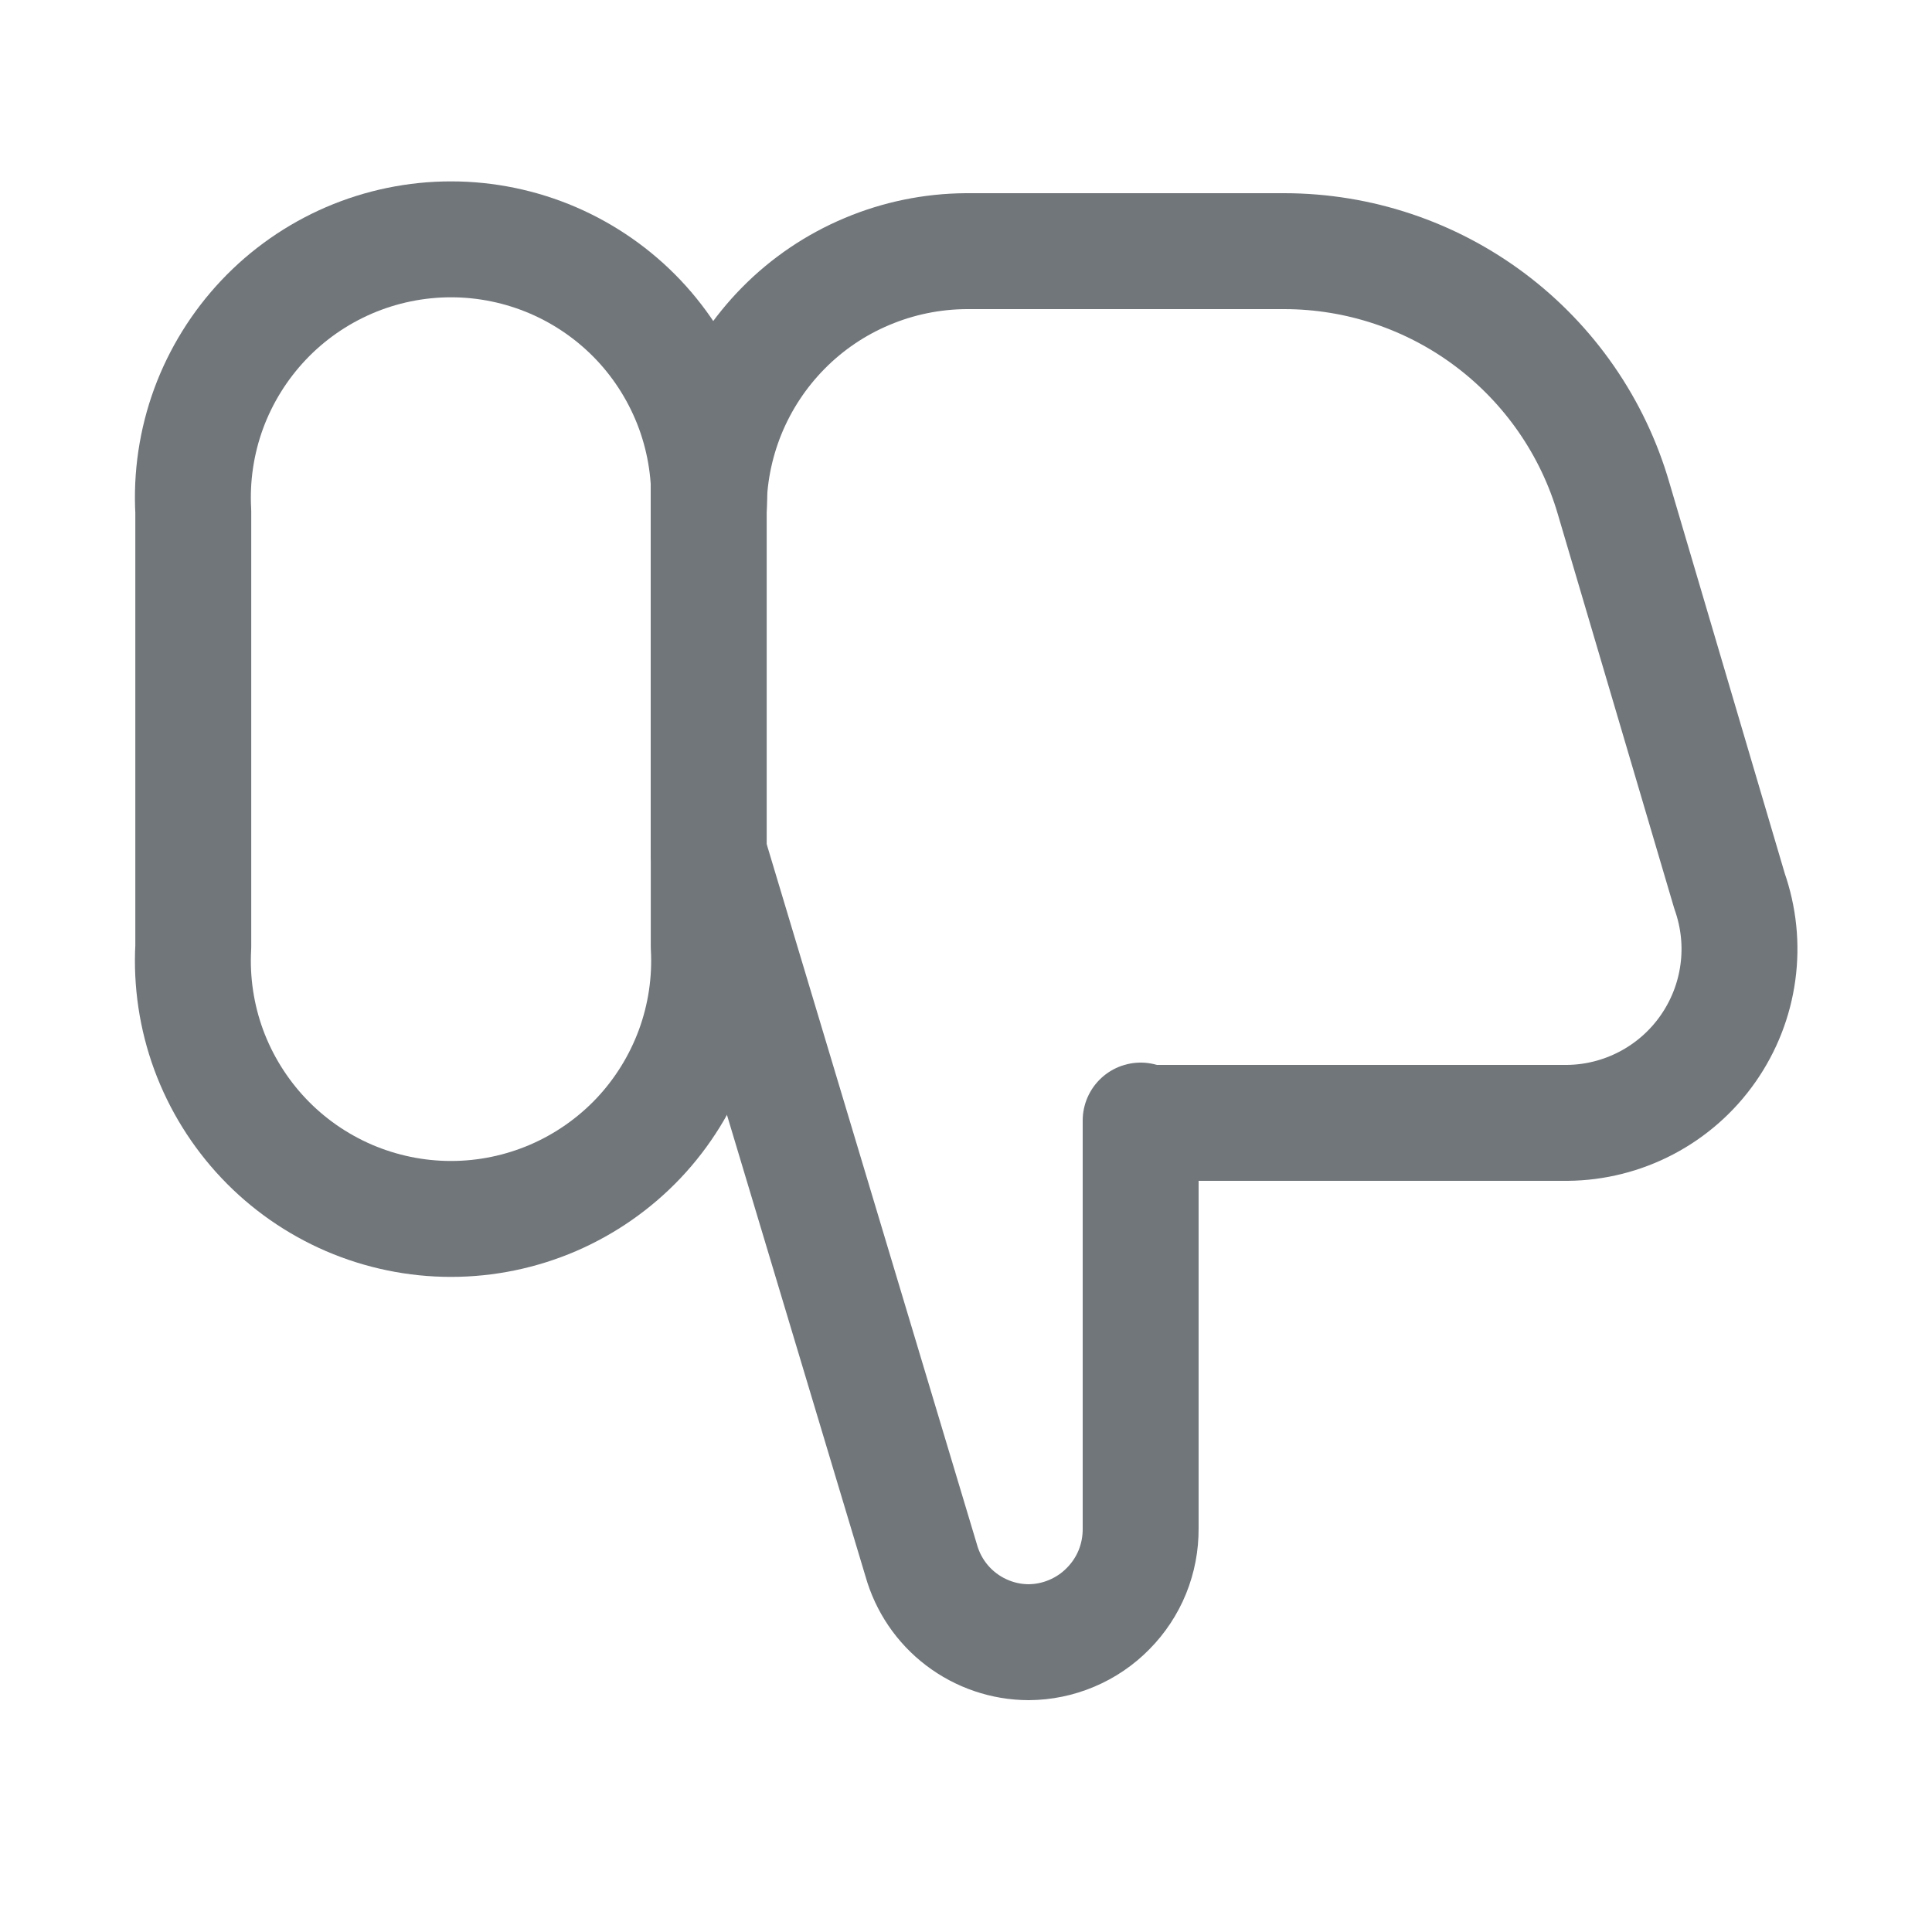
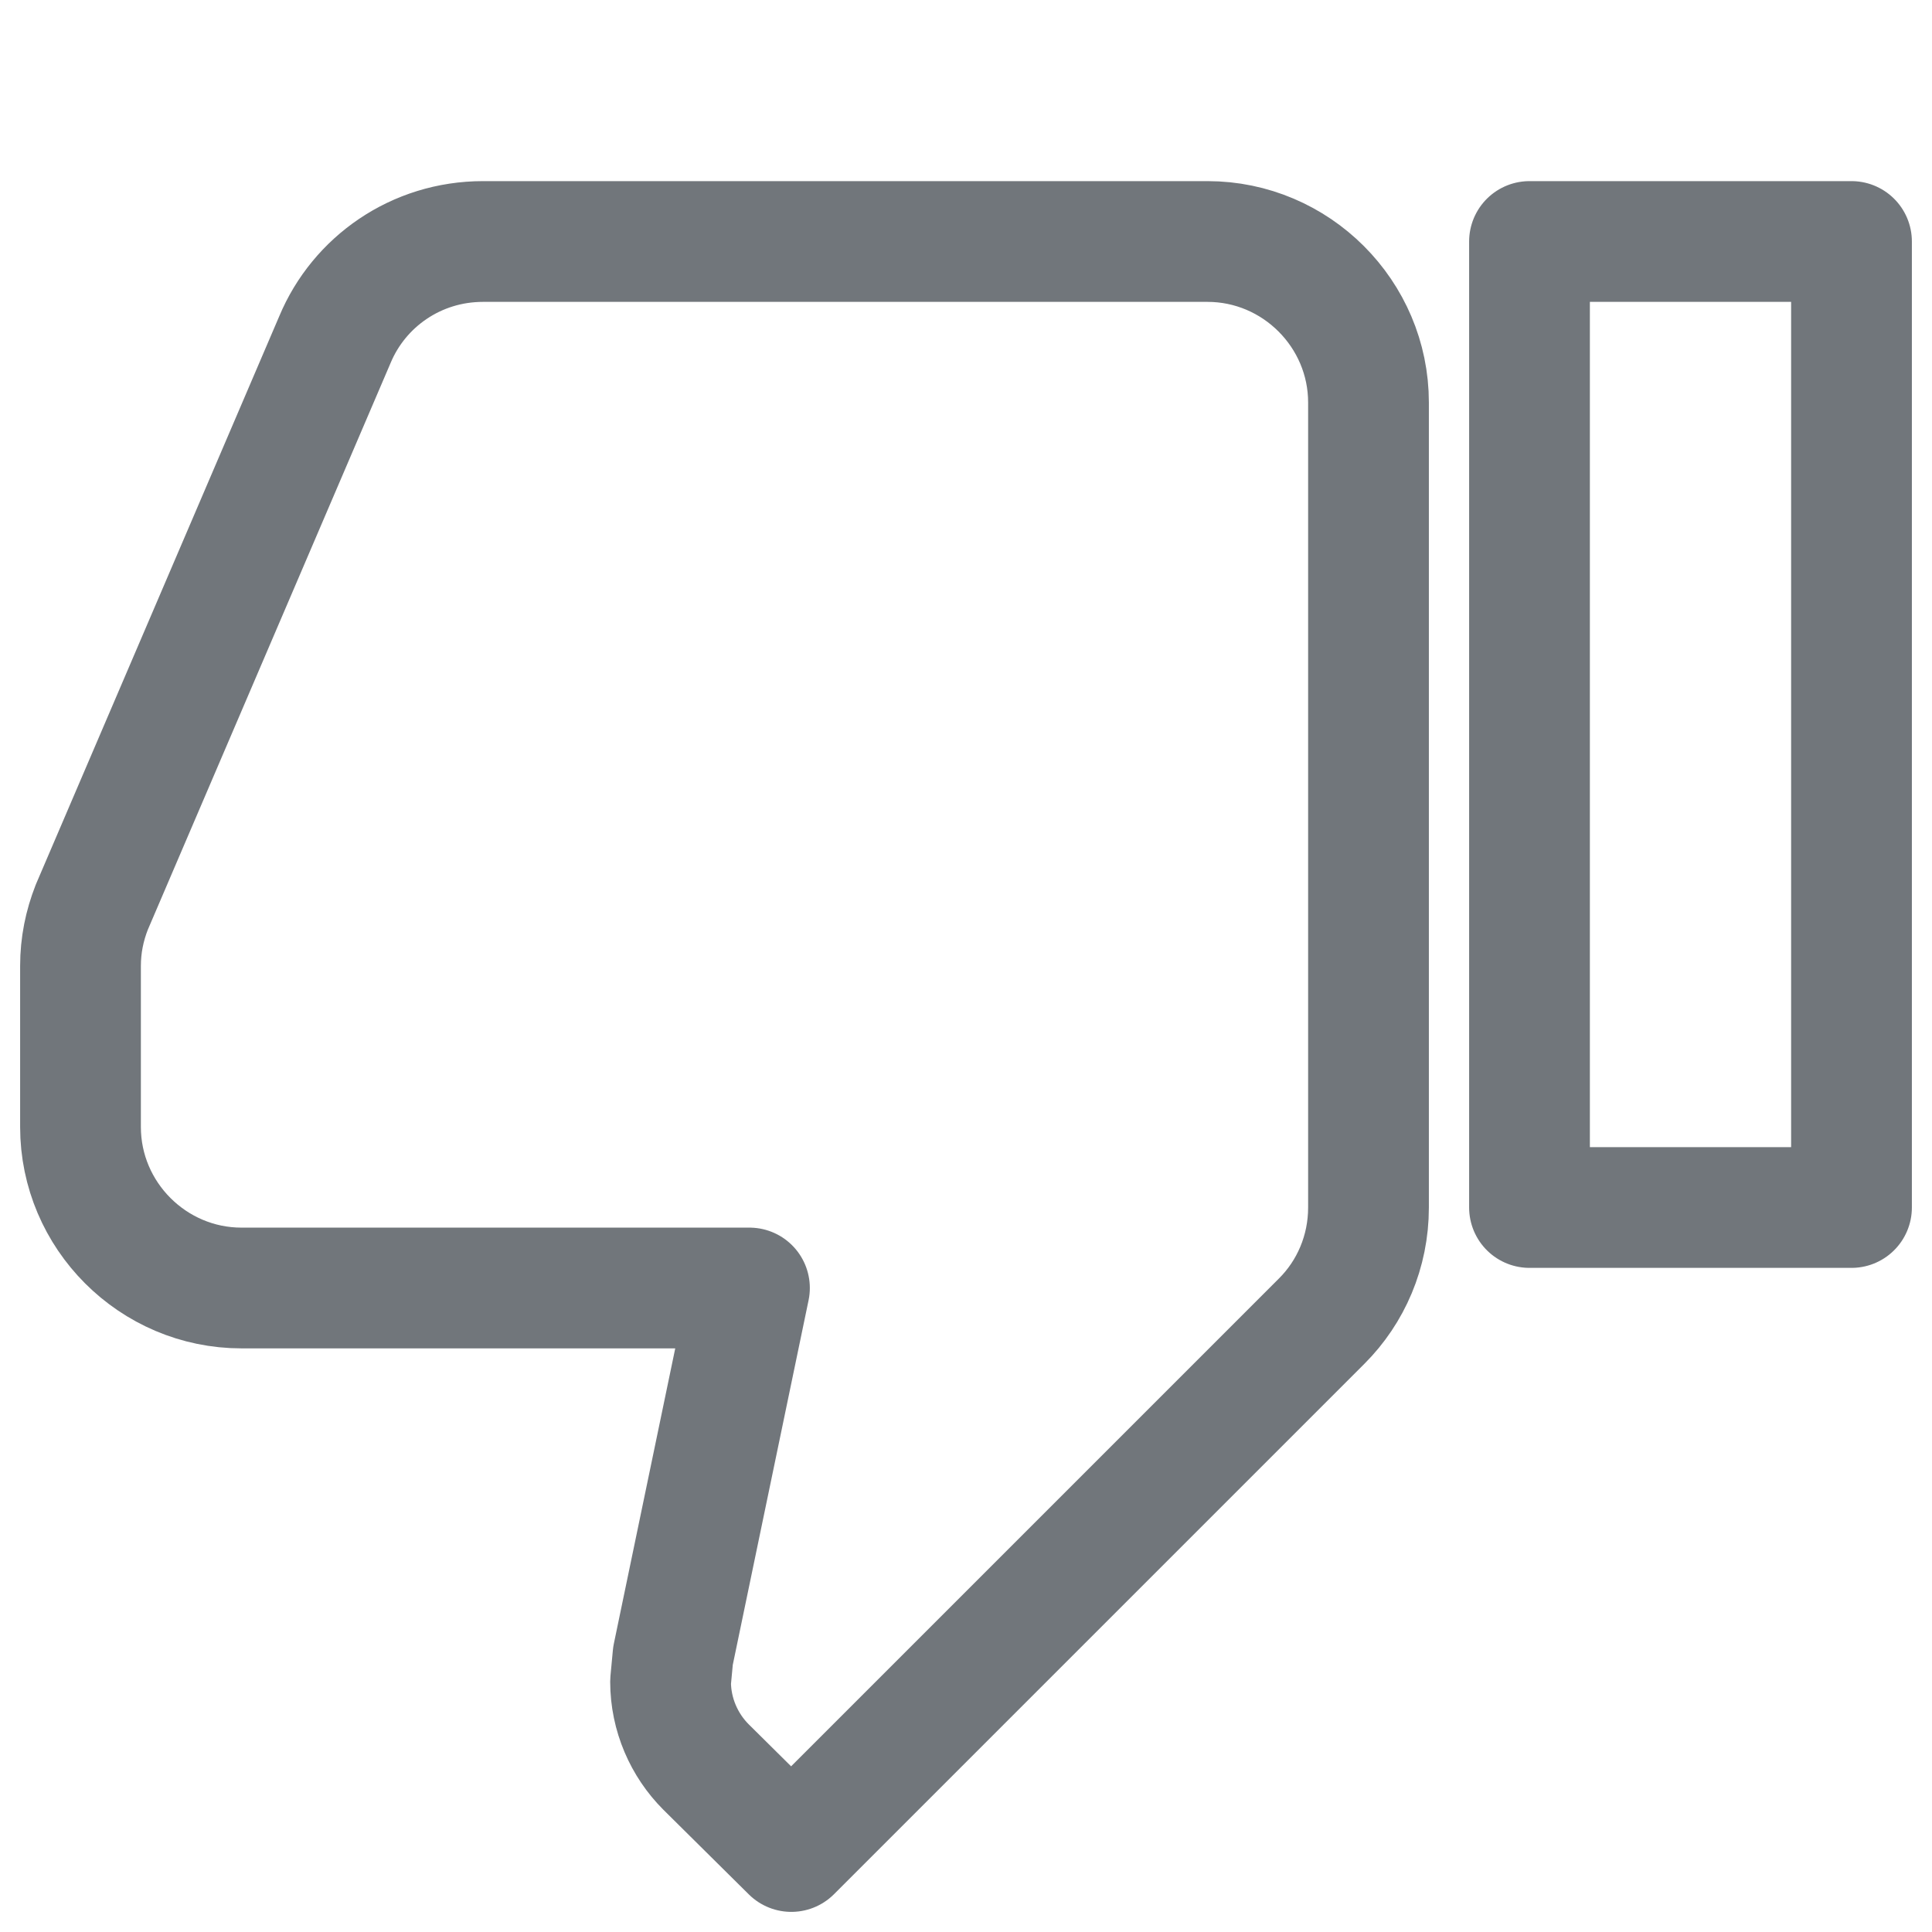
- <svg xmlns="http://www.w3.org/2000/svg" width="28px" height="28px" viewBox="-0.5 0 25 25" fill="none">
-   <g id="SVGRepo_bgCarrier" stroke-width="0" />
-   <g id="SVGRepo_tracerCarrier" stroke-linecap="round" stroke-linejoin="round" />
-   <g id="SVGRepo_iconCarrier">
-     <path d="M8.67 5.5V11.03" stroke="#71767B" stroke-width="1.5" stroke-linecap="round" stroke-linejoin="round" />
-     <path d="M8.67 11.03L11.42 20.19C11.505 20.494 11.686 20.762 11.937 20.953C12.188 21.144 12.494 21.249 12.81 21.25V21.25C13.002 21.249 13.191 21.21 13.368 21.135C13.544 21.061 13.705 20.952 13.839 20.815C13.974 20.679 14.081 20.517 14.153 20.34C14.225 20.162 14.261 19.972 14.26 19.78V14.5" stroke="#71767B" stroke-width="1.5" stroke-linecap="round" stroke-linejoin="round" />
-     <path d="M2.001 12.25C1.976 12.703 2.044 13.157 2.2 13.583C2.357 14.009 2.599 14.399 2.911 14.729C3.223 15.059 3.599 15.321 4.016 15.501C4.433 15.68 4.882 15.773 5.336 15.773C5.79 15.773 6.239 15.68 6.656 15.501C7.073 15.321 7.449 15.059 7.762 14.729C8.074 14.399 8.315 14.009 8.472 13.583C8.628 13.157 8.696 12.703 8.671 12.25V6.62C8.696 6.167 8.628 5.713 8.472 5.287C8.315 4.861 8.074 4.471 7.762 4.141C7.449 3.811 7.073 3.549 6.656 3.369C6.239 3.19 5.79 3.097 5.336 3.097C4.882 3.097 4.433 3.19 4.016 3.369C3.599 3.549 3.223 3.811 2.911 4.141C2.599 4.471 2.357 4.861 2.2 5.287C2.044 5.713 1.976 6.167 2.001 6.62V12.25Z" stroke="#71767B" stroke-width="1.5" stroke-linecap="round" stroke-linejoin="round" />
-     <path d="M8.67 6.62C8.667 6.18 8.751 5.744 8.917 5.336C9.083 4.929 9.328 4.558 9.637 4.245C9.946 3.932 10.314 3.683 10.72 3.513C11.125 3.342 11.56 3.253 12 3.25H16.12C17.081 3.251 18.015 3.563 18.783 4.14C19.551 4.717 20.112 5.528 20.38 6.45L21.88 11.53C21.999 11.868 22.037 12.229 21.988 12.584C21.94 12.939 21.807 13.277 21.602 13.57C21.397 13.864 21.124 14.104 20.807 14.271C20.49 14.438 20.138 14.527 19.78 14.53H14.28" stroke="#71767B" stroke-width="1.5" stroke-linecap="round" stroke-linejoin="round" />
-   </g>
+ <svg xmlns="http://www.w3.org/2000/svg" width="22" height="22" viewBox="0 0 24 24" fill="none">
+   <path d="M15 3H6c-.83 0-1.54.5-1.84 1.22l-3.02 7.05c-.09.23-.14.47-.14.73v2c0 1.1.9 2 2 2h6.31l-.95 4.57-.03.32c0 .41.17.79.44 1.06L9.83 23l6.59-6.59c.36-.36.58-.86.58-1.41V5c0-1.1-.9-2-2-2zm4 0v12h4V3h-4z" stroke="#71767B" stroke-width="1.5" stroke-linecap="round" stroke-linejoin="round" />
</svg>
